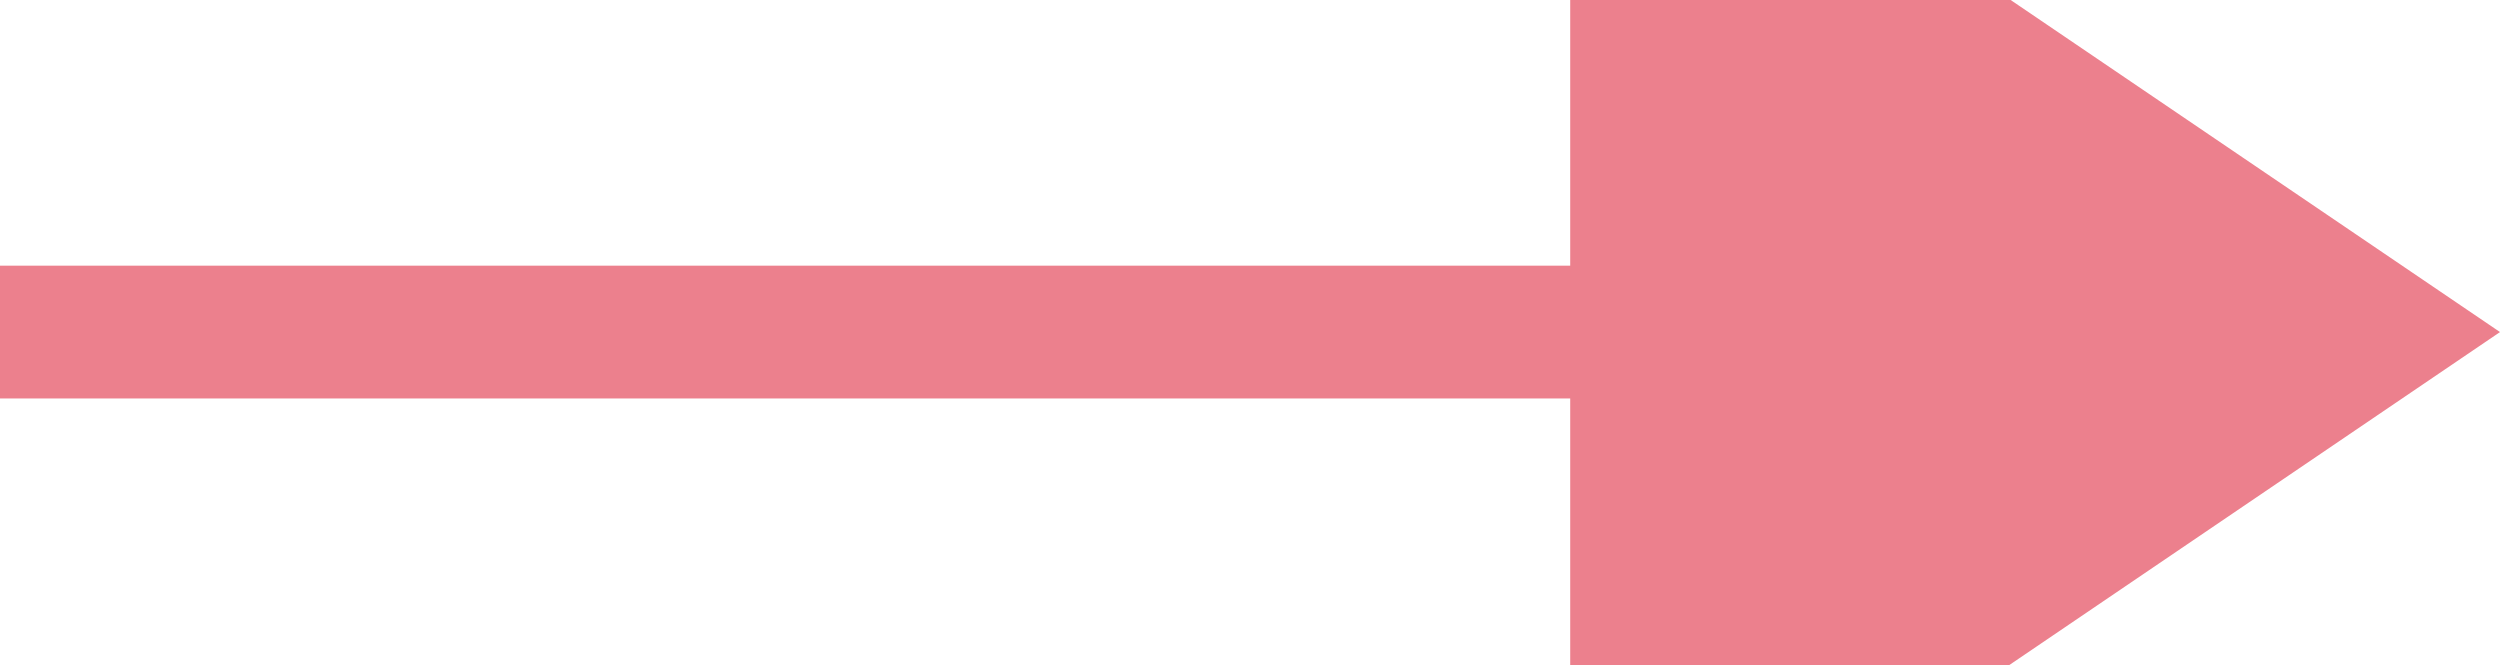
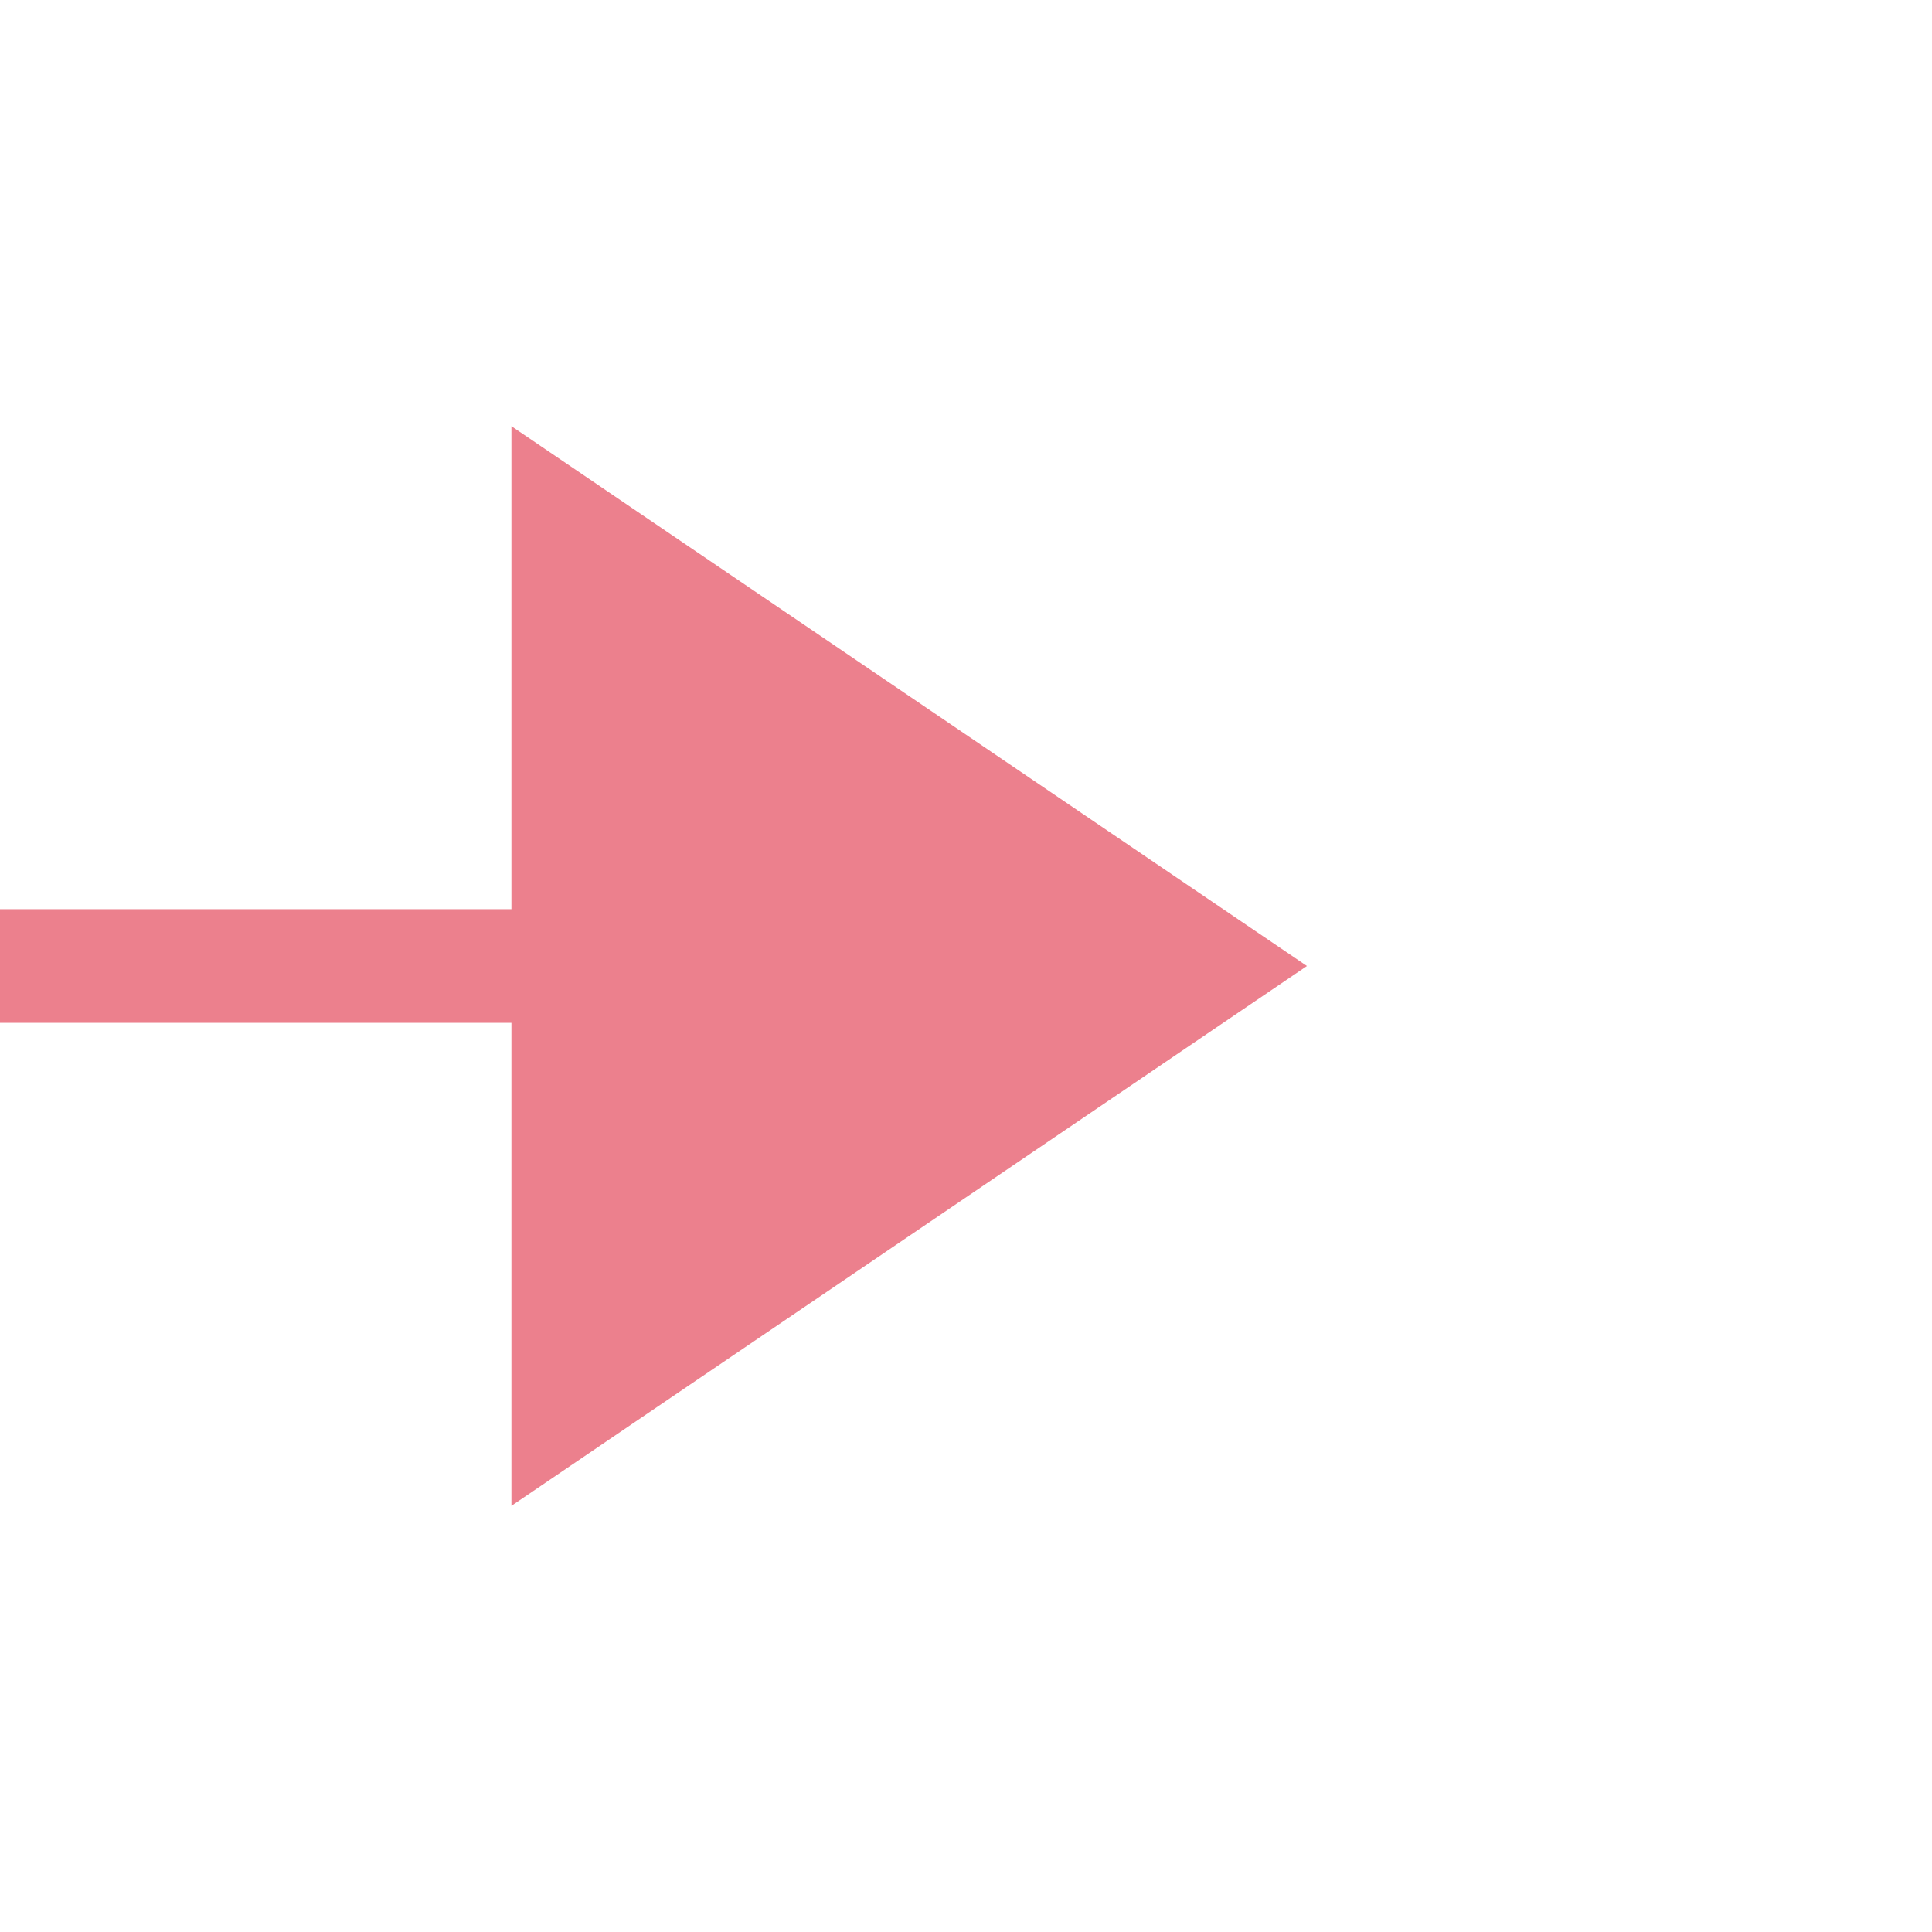
- <svg xmlns="http://www.w3.org/2000/svg" version="1.1" width="37.643px" height="10px" preserveAspectRatio="xMinYMid meet" viewBox="233.357 384  37.643 8">
-   <path d="M 238.357 307  L 238.357 307.548  A 3 3 0 0 1 217 310.548 A 3 3 0 0 1 214 313.548 L 214 388  L 259 388  " stroke-width="2" stroke="#ec808d" fill="none" />
-   <path d="M 257 397.5  L 271 388  L 257 378.5  L 257 397.5  Z " fill-rule="nonzero" fill="#ec808d" stroke="none" />
+ <svg xmlns="http://www.w3.org/2000/svg" version="1.1" width="34px" height="34px" preserveAspectRatio="xMinYMid meet" viewBox="734 372  34 32">
+   <path d="M 715 388  L 745 388  " stroke-width="2" stroke="#ec808d" fill="none" />
+   <path d="M 743 397.5  L 757 388  L 743 378.5  L 743 397.5  Z " fill-rule="nonzero" fill="#ec808d" stroke="none" />
</svg>
